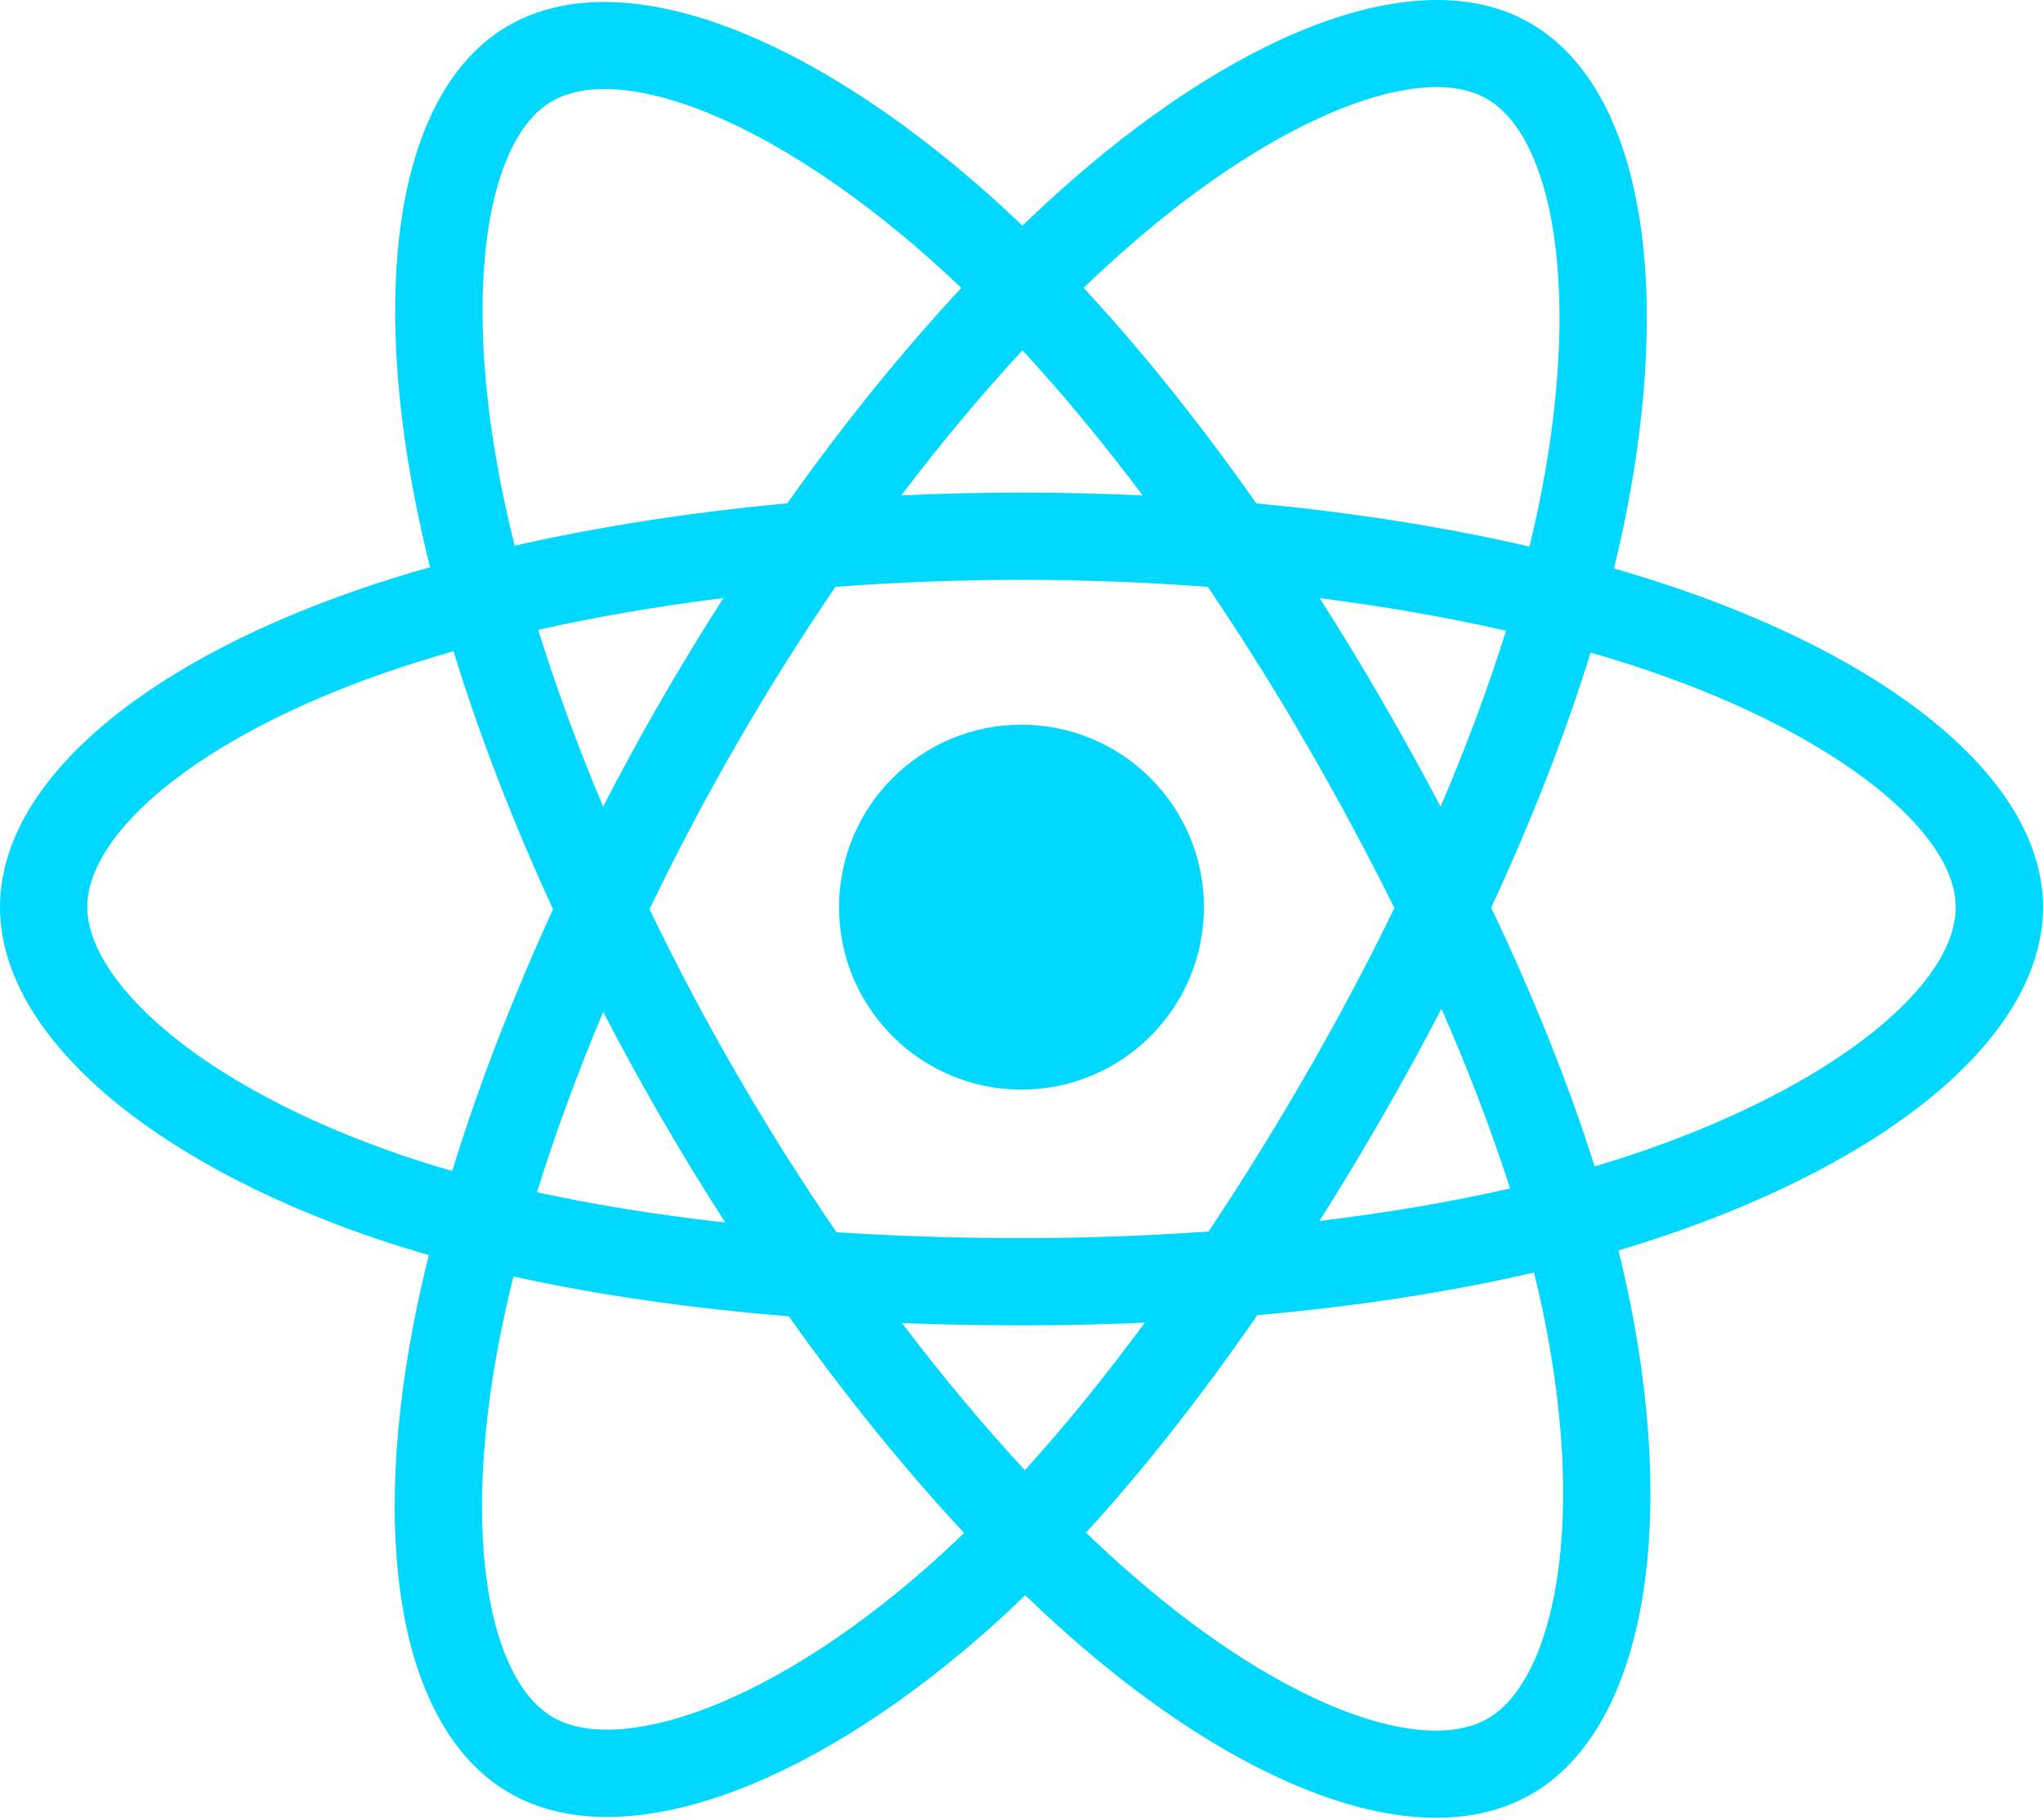
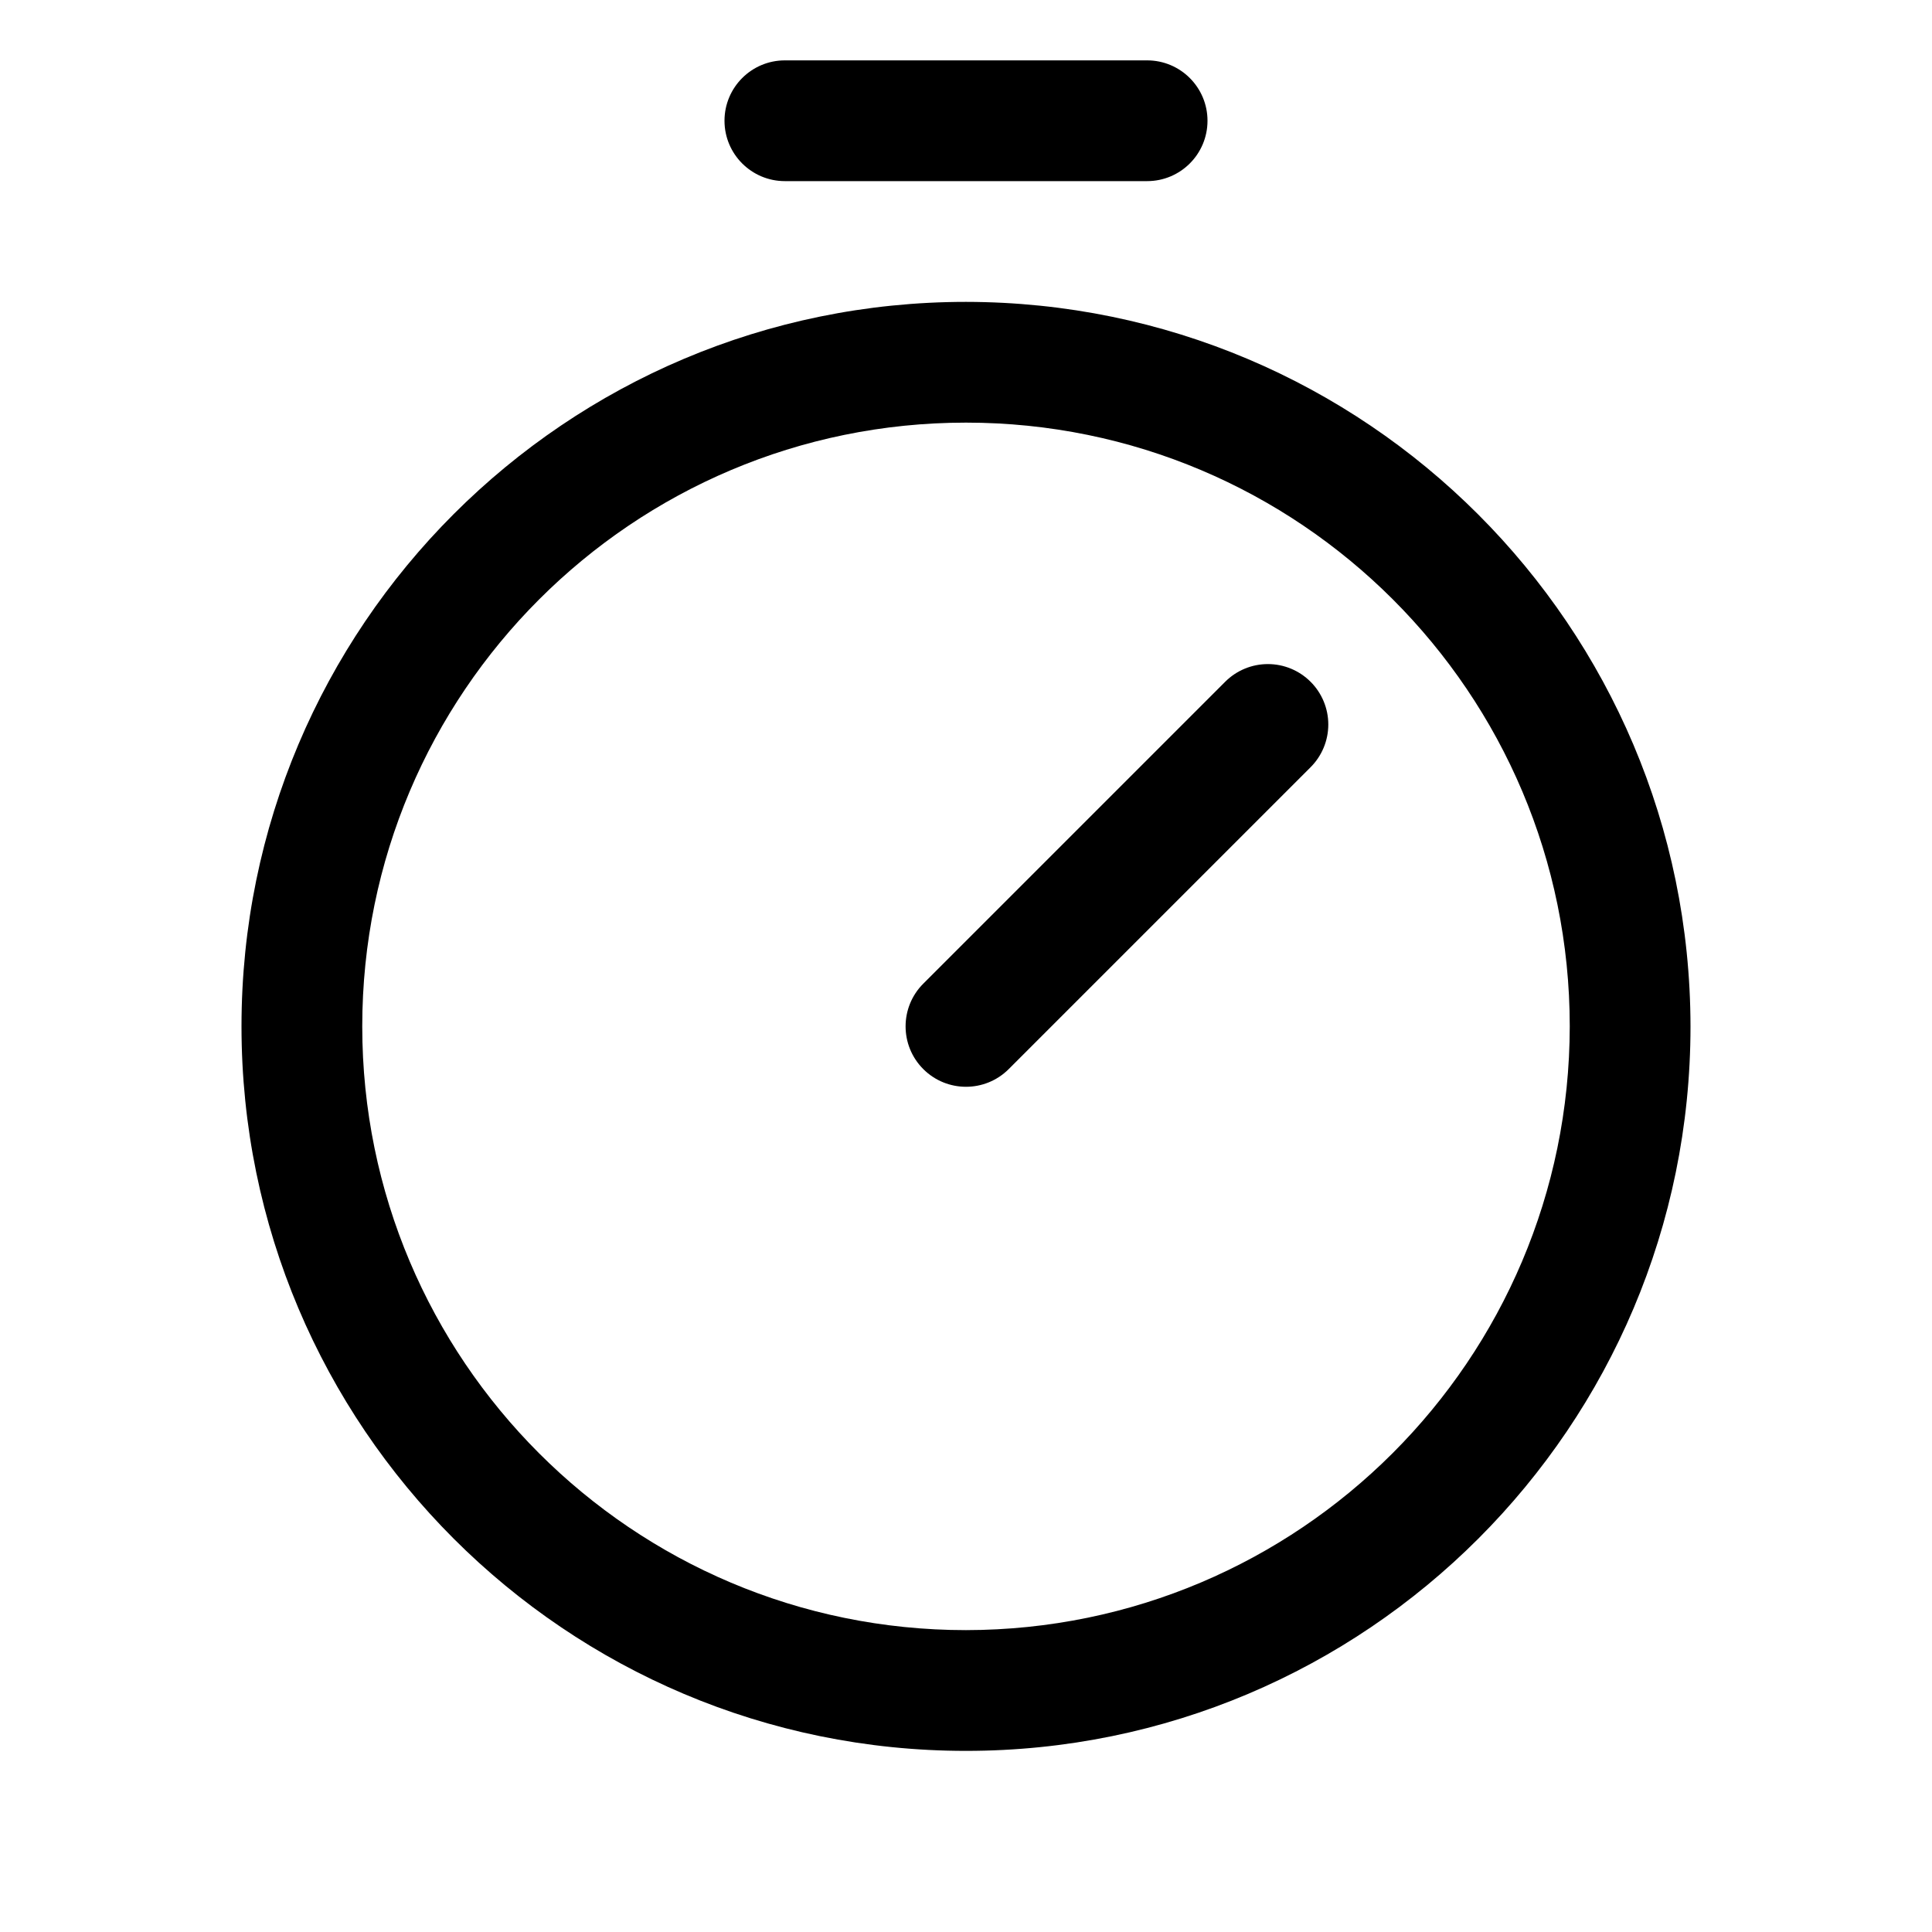
- <svg xmlns="http://www.w3.org/2000/svg" aria-hidden="true" role="img" class="iconify iconify--logos" width="35.93" height="32" preserveAspectRatio="xMidYMid meet" viewBox="0 0 256 228">
-   <path fill="#00D8FF" d="M210.483 73.824a171.49 171.49 0 0 0-8.24-2.597c.465-1.9.893-3.777 1.273-5.621c6.238-30.281 2.16-54.676-11.769-62.708c-13.355-7.7-35.196.329-57.254 19.526a171.23 171.23 0 0 0-6.375 5.848a155.866 155.866 0 0 0-4.241-3.917C100.759 3.829 77.587-4.822 63.673 3.233C50.33 10.957 46.379 33.89 51.995 62.588a170.974 170.974 0 0 0 1.892 8.48c-3.28.932-6.445 1.924-9.474 2.98C17.309 83.498 0 98.307 0 113.668c0 15.865 18.582 31.778 46.812 41.427a145.52 145.52 0 0 0 6.921 2.165a167.467 167.467 0 0 0-2.01 9.138c-5.354 28.2-1.173 50.591 12.134 58.266c13.744 7.926 36.812-.22 59.273-19.855a145.567 145.567 0 0 0 5.342-4.923a168.064 168.064 0 0 0 6.92 6.314c21.758 18.722 43.246 26.282 56.54 18.586c13.731-7.949 18.194-32.003 12.4-61.268a145.016 145.016 0 0 0-1.535-6.842c1.62-.48 3.21-.974 4.76-1.488c29.348-9.723 48.443-25.443 48.443-41.52c0-15.417-17.868-30.326-45.517-39.844Zm-6.365 70.984c-1.4.463-2.836.91-4.3 1.345c-3.24-10.257-7.612-21.163-12.963-32.432c5.106-11 9.31-21.767 12.459-31.957c2.619.758 5.16 1.557 7.61 2.4c23.69 8.156 38.14 20.213 38.14 29.504c0 9.896-15.606 22.743-40.946 31.14Zm-10.514 20.834c2.562 12.94 2.927 24.64 1.23 33.787c-1.524 8.219-4.59 13.698-8.382 15.893c-8.067 4.67-25.32-1.4-43.927-17.412a156.726 156.726 0 0 1-6.437-5.87c7.214-7.889 14.423-17.06 21.459-27.246c12.376-1.098 24.068-2.894 34.671-5.345a134.17 134.17 0 0 1 1.386 6.193ZM87.276 214.515c-7.882 2.783-14.16 2.863-17.955.675c-8.075-4.657-11.432-22.636-6.853-46.752a156.923 156.923 0 0 1 1.869-8.499c10.486 2.32 22.093 3.988 34.498 4.994c7.084 9.967 14.501 19.128 21.976 27.15a134.668 134.668 0 0 1-4.877 4.492c-9.933 8.682-19.886 14.842-28.658 17.94ZM50.35 144.747c-12.483-4.267-22.792-9.812-29.858-15.863c-6.35-5.437-9.555-10.836-9.555-15.216c0-9.322 13.897-21.212 37.076-29.293c2.813-.98 5.757-1.905 8.812-2.773c3.204 10.42 7.406 21.315 12.477 32.332c-5.137 11.18-9.399 22.249-12.634 32.792a134.718 134.718 0 0 1-6.318-1.979Zm12.378-84.26c-4.811-24.587-1.616-43.134 6.425-47.789c8.564-4.958 27.502 2.111 47.463 19.835a144.318 144.318 0 0 1 3.841 3.545c-7.438 7.987-14.787 17.08-21.808 26.988c-12.04 1.116-23.565 2.908-34.161 5.309a160.342 160.342 0 0 1-1.76-7.887Zm110.427 27.268a347.8 347.8 0 0 0-7.785-12.803c8.168 1.033 15.994 2.404 23.343 4.08c-2.206 7.072-4.956 14.465-8.193 22.045a381.151 381.151 0 0 0-7.365-13.322Zm-45.032-43.861c5.044 5.465 10.096 11.566 15.065 18.186a322.04 322.04 0 0 0-30.257-.006c4.974-6.559 10.069-12.652 15.192-18.18ZM82.802 87.83a323.167 323.167 0 0 0-7.227 13.238c-3.184-7.553-5.909-14.98-8.134-22.152c7.304-1.634 15.093-2.97 23.209-3.984a321.524 321.524 0 0 0-7.848 12.897Zm8.081 65.352c-8.385-.936-16.291-2.203-23.593-3.793c2.26-7.3 5.045-14.885 8.298-22.6a321.187 321.187 0 0 0 7.257 13.246c2.594 4.48 5.28 8.868 8.038 13.147Zm37.542 31.03c-5.184-5.592-10.354-11.779-15.403-18.433c4.902.192 9.899.29 14.978.29c5.218 0 10.376-.117 15.453-.343c-4.985 6.774-10.018 12.97-15.028 18.486Zm52.198-57.817c3.422 7.8 6.306 15.345 8.596 22.52c-7.422 1.694-15.436 3.058-23.88 4.071a382.417 382.417 0 0 0 7.859-13.026a347.403 347.403 0 0 0 7.425-13.565Zm-16.898 8.101a358.557 358.557 0 0 1-12.281 19.815a329.4 329.4 0 0 1-23.444.823c-7.967 0-15.716-.248-23.178-.732a310.202 310.202 0 0 1-12.513-19.846h.001a307.41 307.41 0 0 1-10.923-20.627a310.278 310.278 0 0 1 10.89-20.637l-.001.001a307.318 307.318 0 0 1 12.413-19.761c7.613-.576 15.42-.876 23.31-.876H128c7.926 0 15.743.303 23.354.883a329.357 329.357 0 0 1 12.335 19.695a358.489 358.489 0 0 1 11.036 20.54a329.472 329.472 0 0 1-11 20.722Zm22.56-122.124c8.572 4.944 11.906 24.881 6.52 51.026c-.344 1.668-.73 3.367-1.15 5.09c-10.622-2.452-22.155-4.275-34.23-5.408c-7.034-10.017-14.323-19.124-21.64-27.008a160.789 160.789 0 0 1 5.888-5.4c18.9-16.447 36.564-22.941 44.612-18.3ZM128 90.808c12.625 0 22.86 10.235 22.86 22.86s-10.235 22.86-22.86 22.86s-22.86-10.235-22.86-22.86s10.235-22.86 22.86-22.86Z" />
+ <svg xmlns="http://www.w3.org/2000/svg" width="32" height="32" fill="#000000" viewBox="0 0 256 256">
+   <path d="M128,40a96,96,0,1,0,96,96A96.11,96.11,0,0,0,128,40Zm0,176a80,80,0,1,1,80-80A80.09,80.09,0,0,1,128,216ZM173.66,90.34a8,8,0,0,1,0,11.32l-40,40a8,8,0,0,1-11.32-11.32l40-40A8,8,0,0,1,173.66,90.34ZM96,16a8,8,0,0,1,8-8h48a8,8,0,0,1,0,16H104A8,8,0,0,1,96,16Z" />
</svg>
